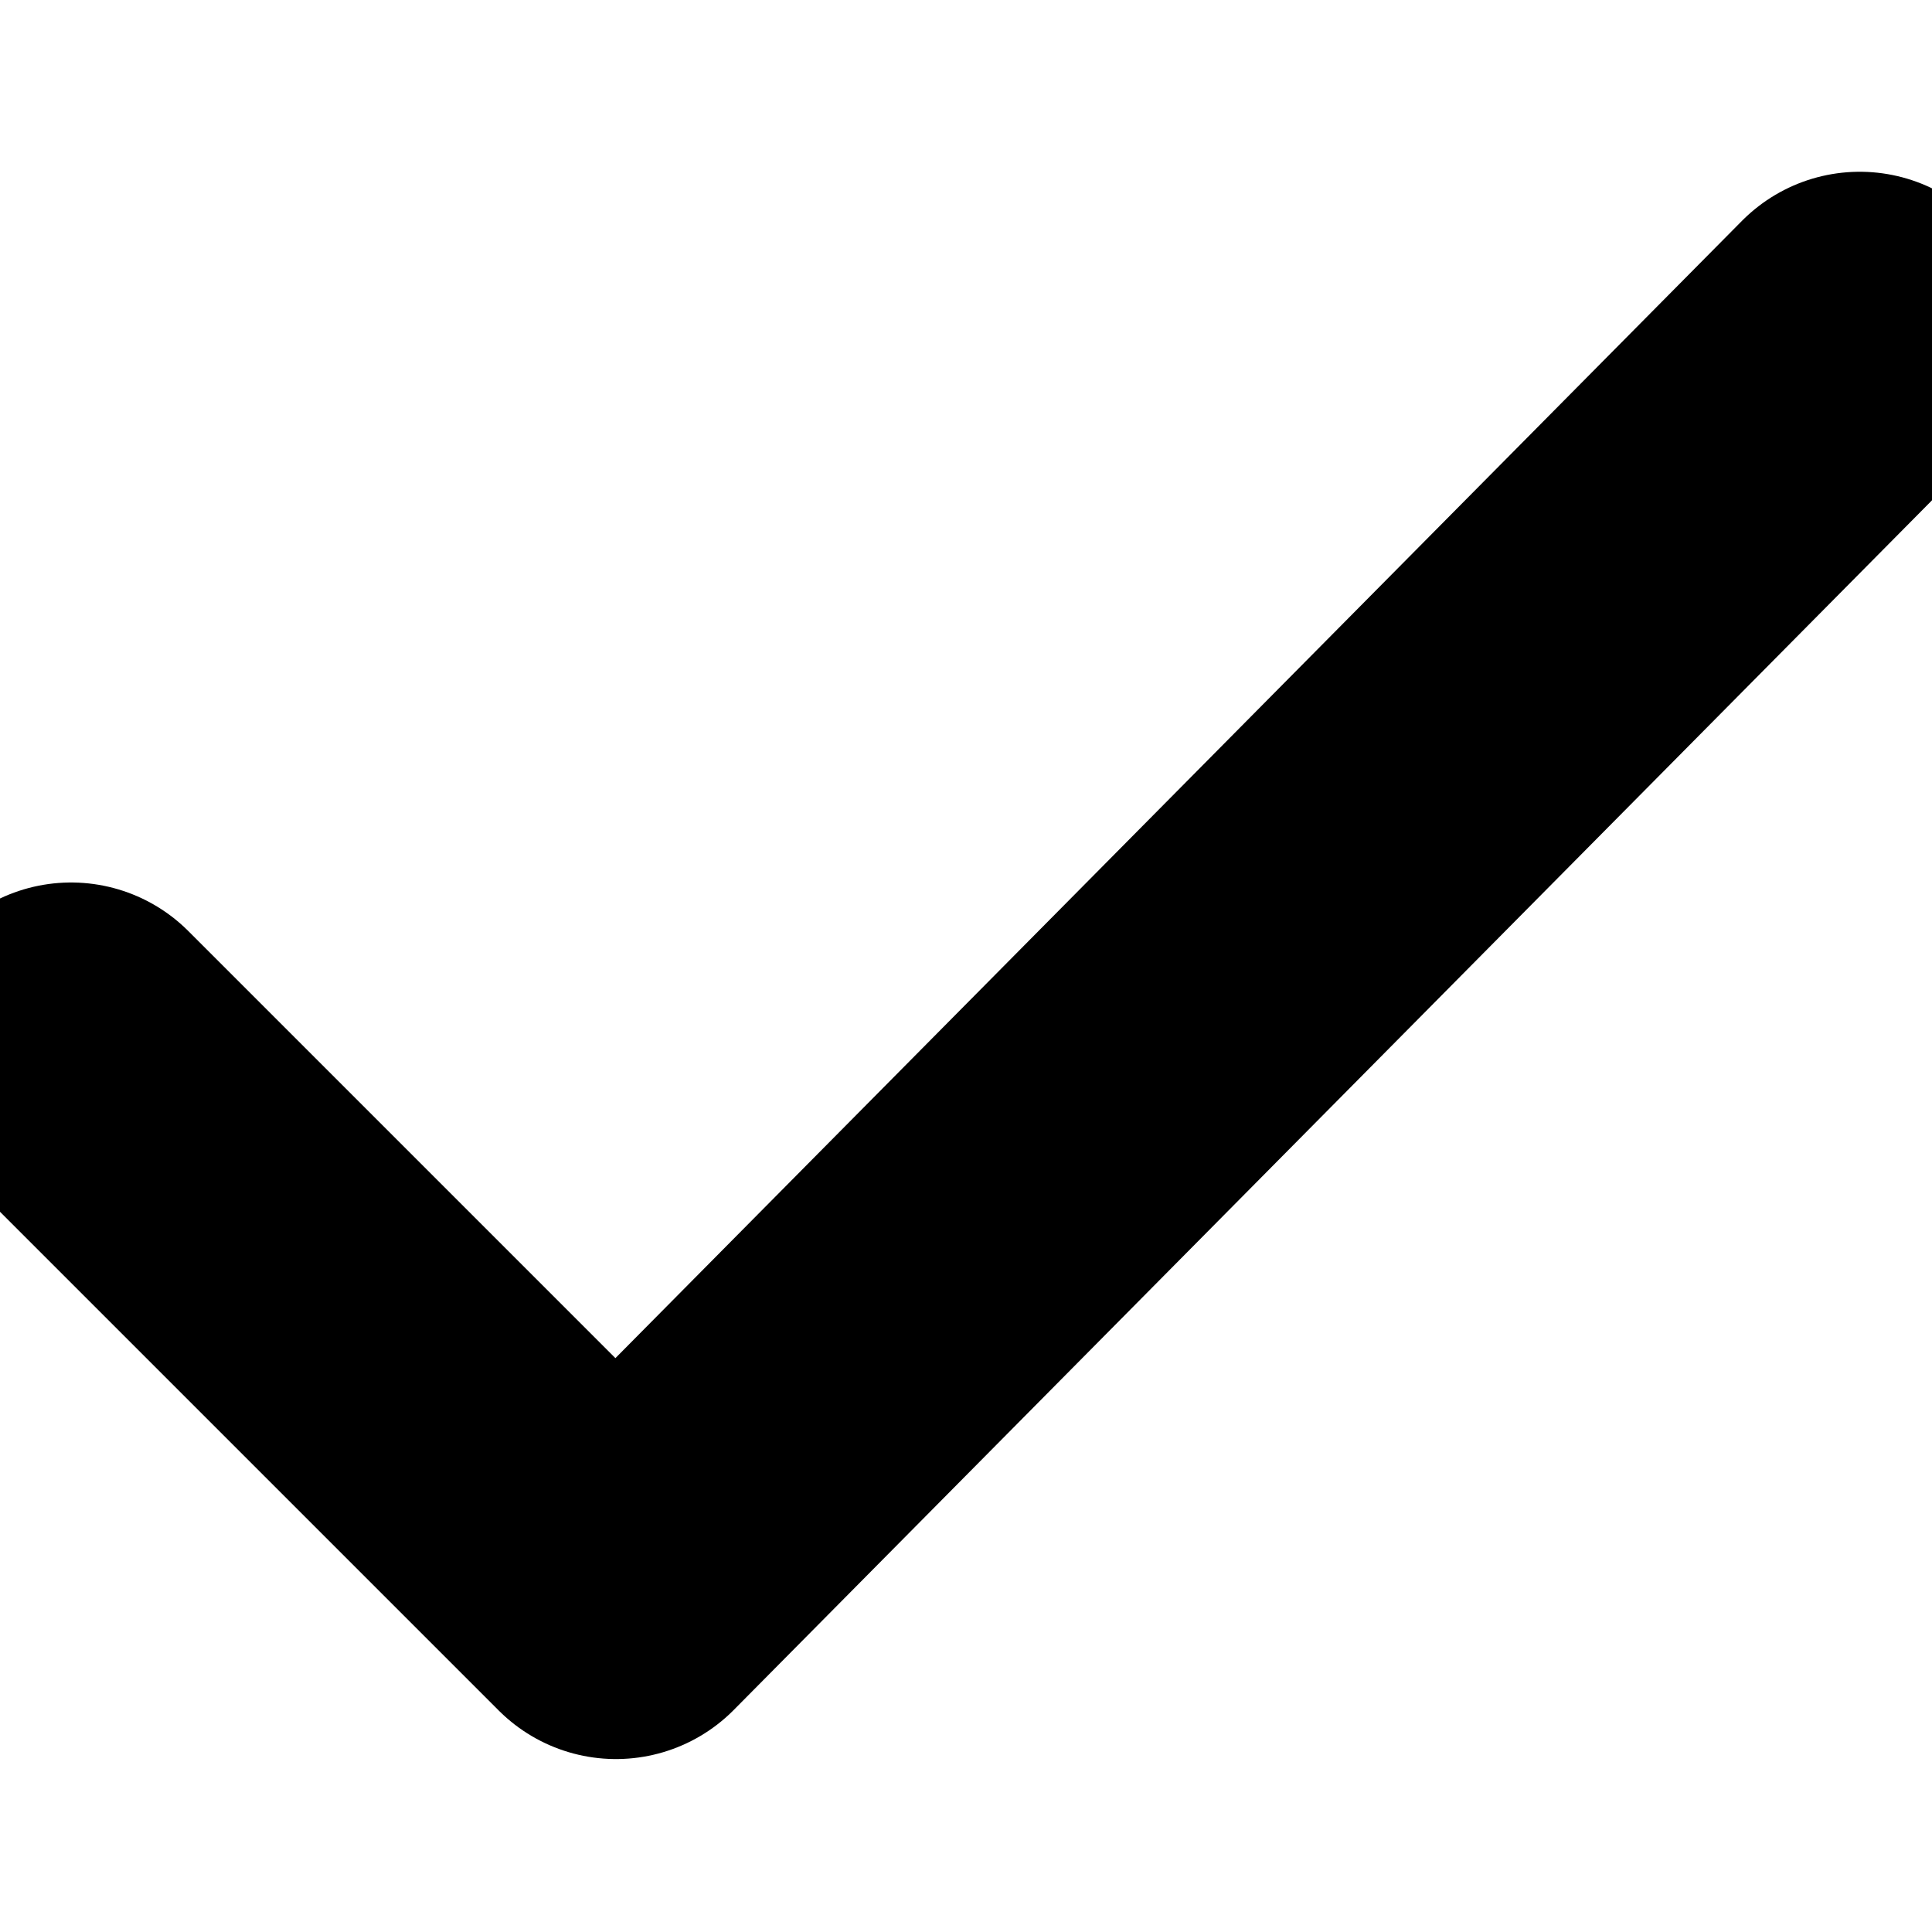
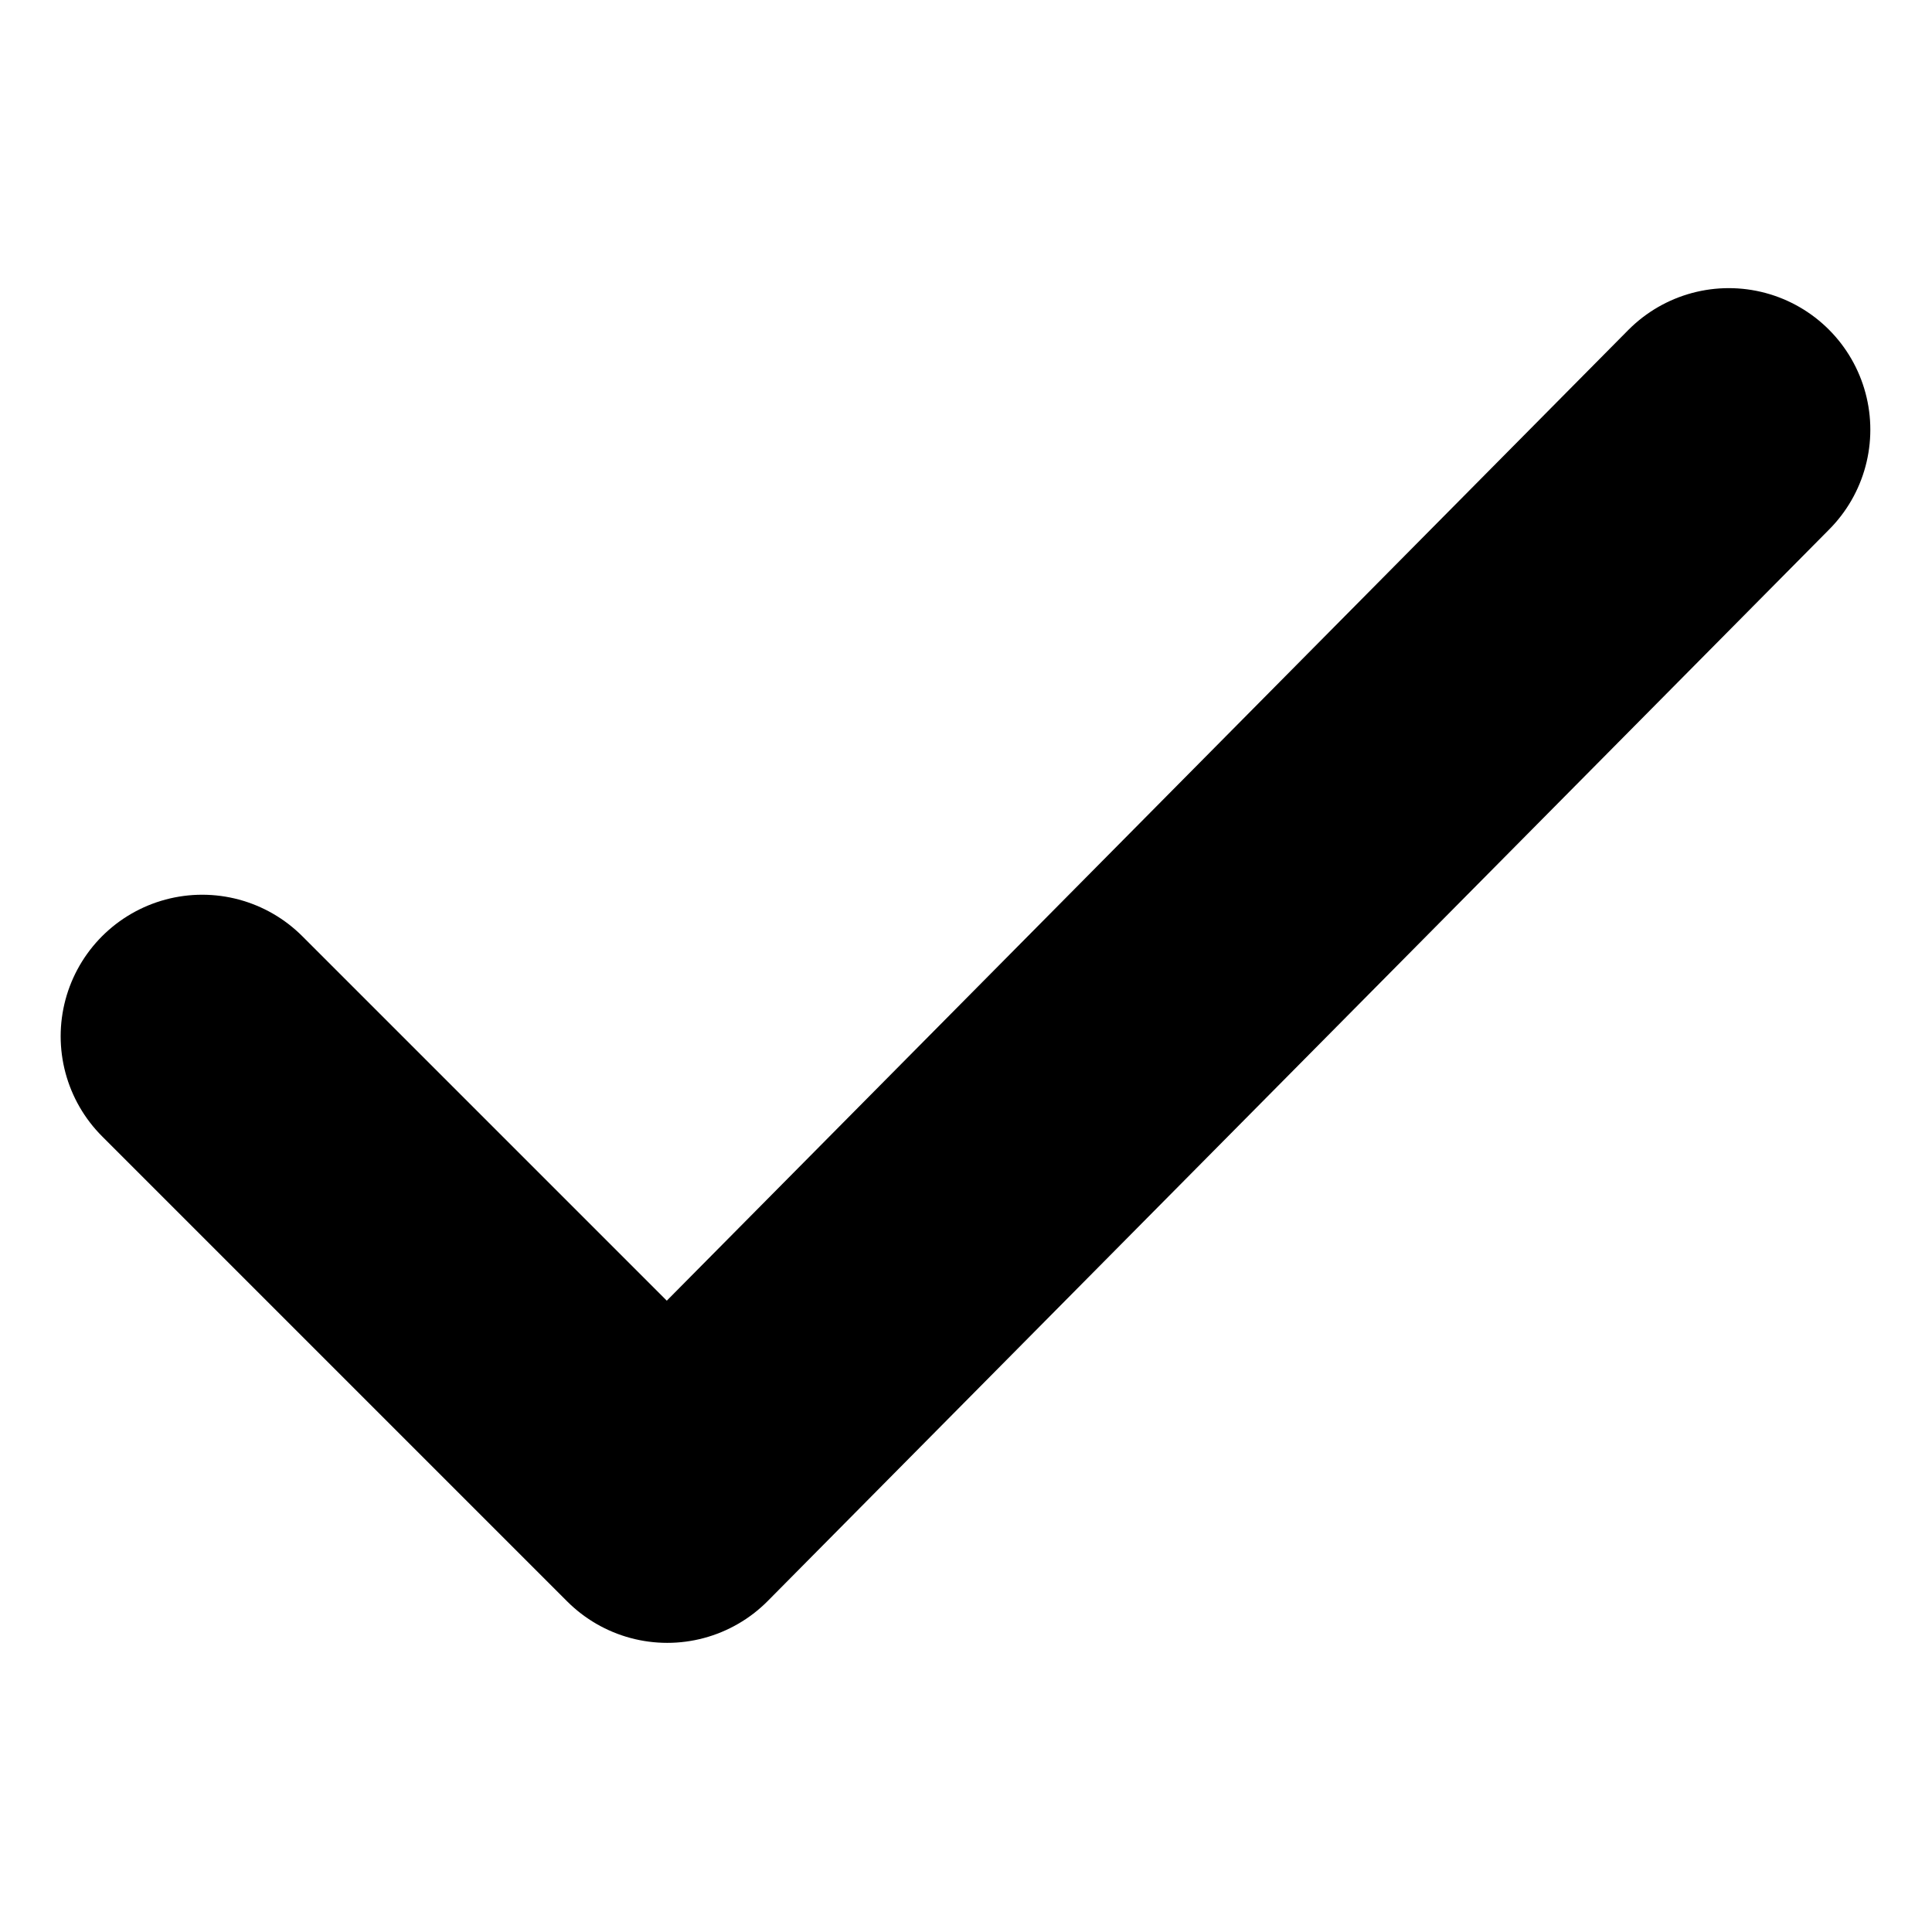
- <svg xmlns="http://www.w3.org/2000/svg" viewBox="3.90 3.75 16.31 16.31" fill="#1D1C1D">
+ <svg xmlns="http://www.w3.org/2000/svg" viewBox="2.50 2.35 19.11 19.11" fill="#1D1C1D">
  <path d="M4.5 12.6l4.6 4.6L19.6 6.6" fill="none" stroke="currentColor" stroke-width="2.8" stroke-linecap="round" stroke-linejoin="round" />
</svg>
